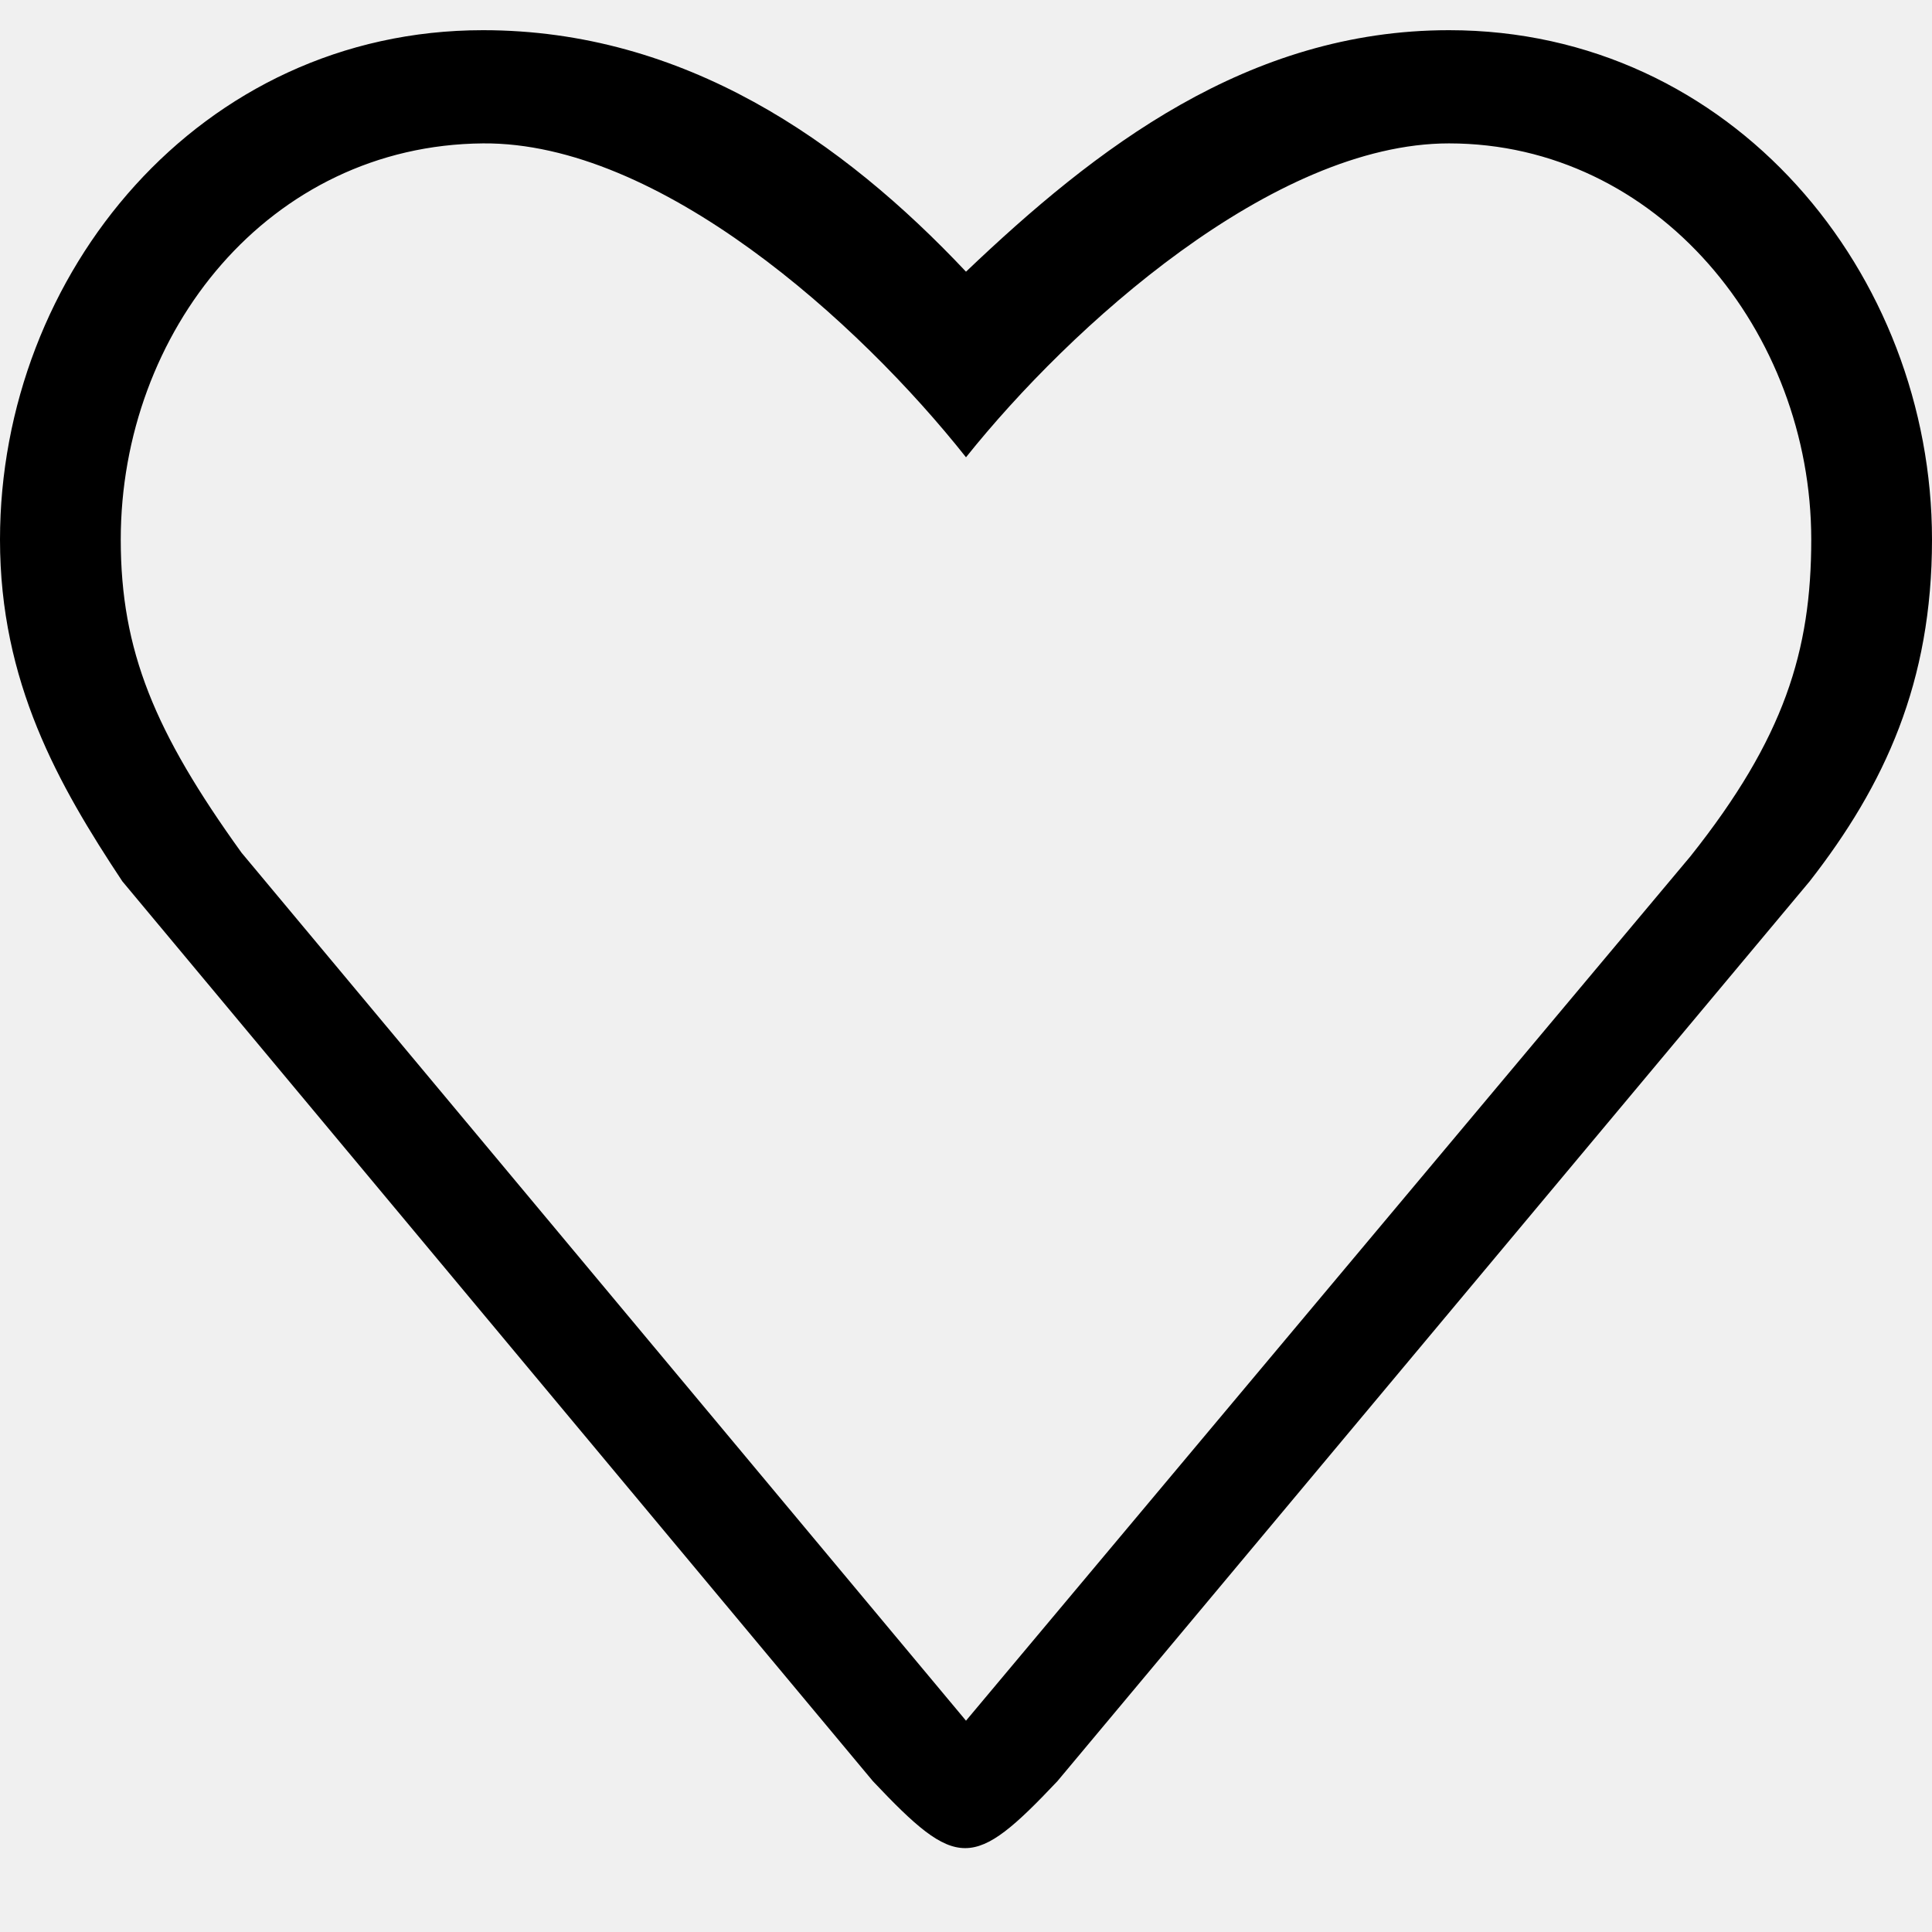
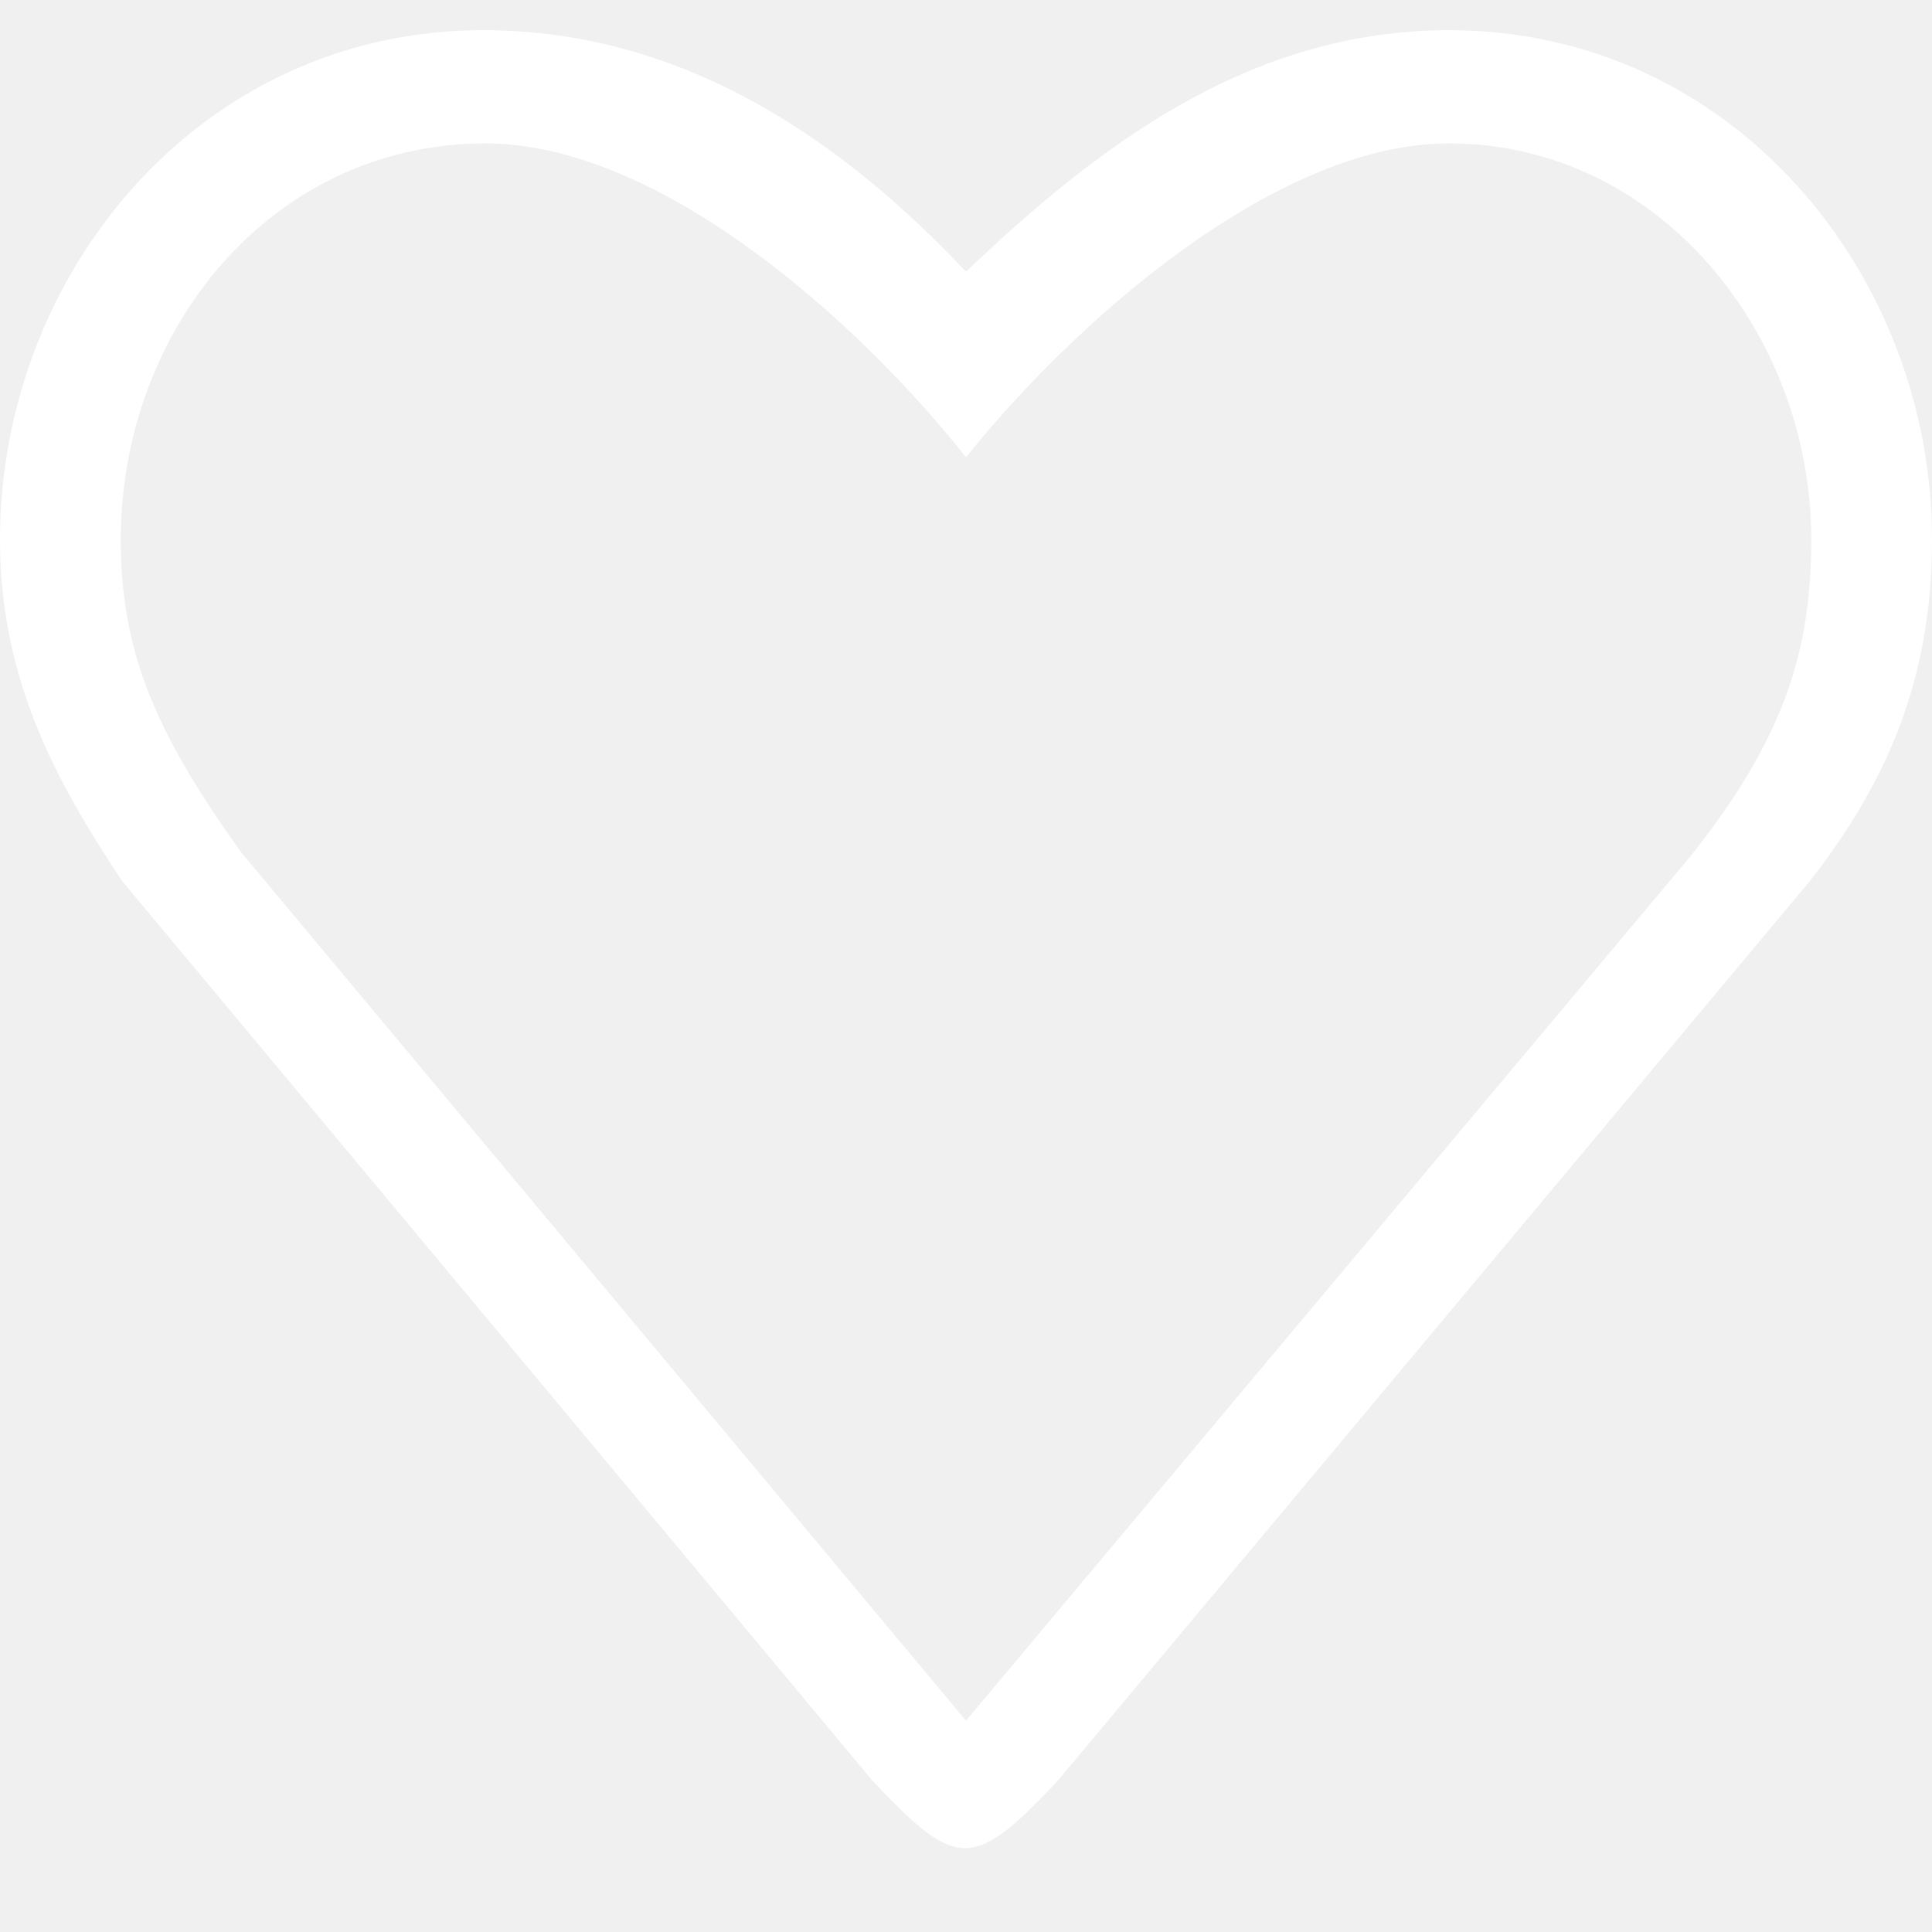
<svg xmlns="http://www.w3.org/2000/svg" width="800px" height="800px" viewBox="0 -0.5 32 32" version="1.1">
  <defs>

</defs>
  <g id="Page-1" stroke="none" stroke-width="1" fill="none" fill-rule="evenodd">
-     <g id="Icon-Set" transform="translate(-100, -880)" fill="#000000">
+     <g id="Icon-Set" transform="translate(-100, -880)" fill="white">
      <path d="M128,893.682 L116,908 L104,893.623 C102.565,891.629 102,890.282 102,888.438 C102,884.999 104.455,881.904 108,881.875 C110.916,881.851 114.222,884.829 116,887.074 C117.731,884.908 121.084,881.875 124,881.875 C127.451,881.875 130,884.999 130,888.438 C130,890.282 129.553,891.729 128,893.682 L128,893.682 Z M124,880 C120.667,880 118.145,881.956 116,884 C113.957,881.831 111.333,880 108,880 C103.306,880 100,884.036 100,888.438 C100,890.799 100.967,892.499 102.026,894.097 L114.459,909.003 C115.854,910.48 116.118,910.48 117.513,909.003 L129.974,894.097 C131.22,892.499 132,890.799 132,888.438 C132,884.036 128.694,880 124,880 L124,880 Z" id="heart-like">

</path>
    </g>
  </g>
</svg>
